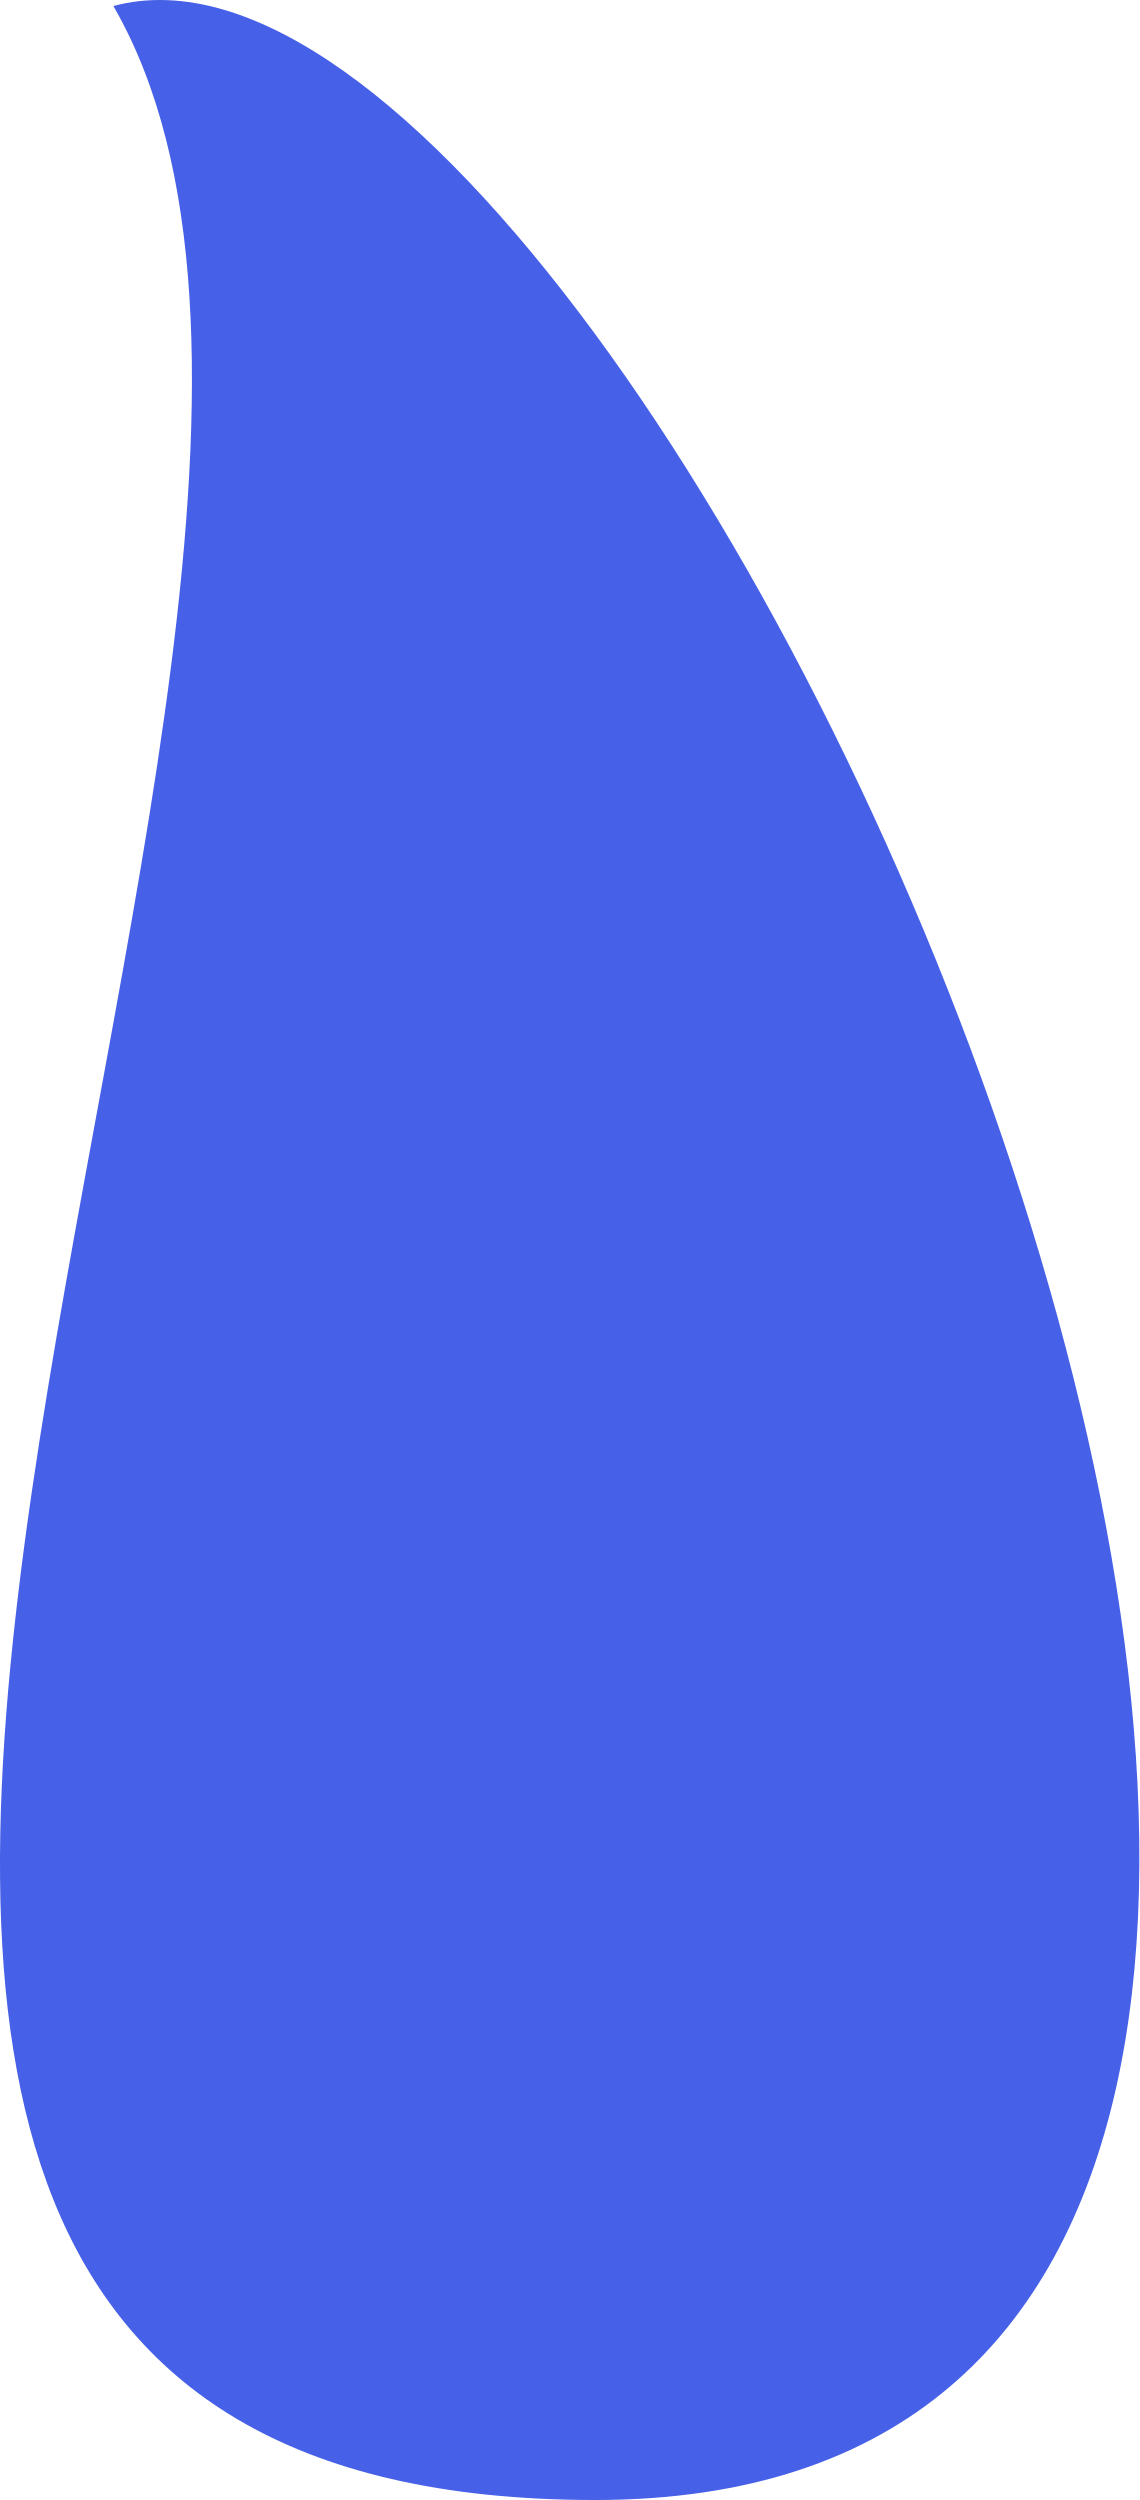
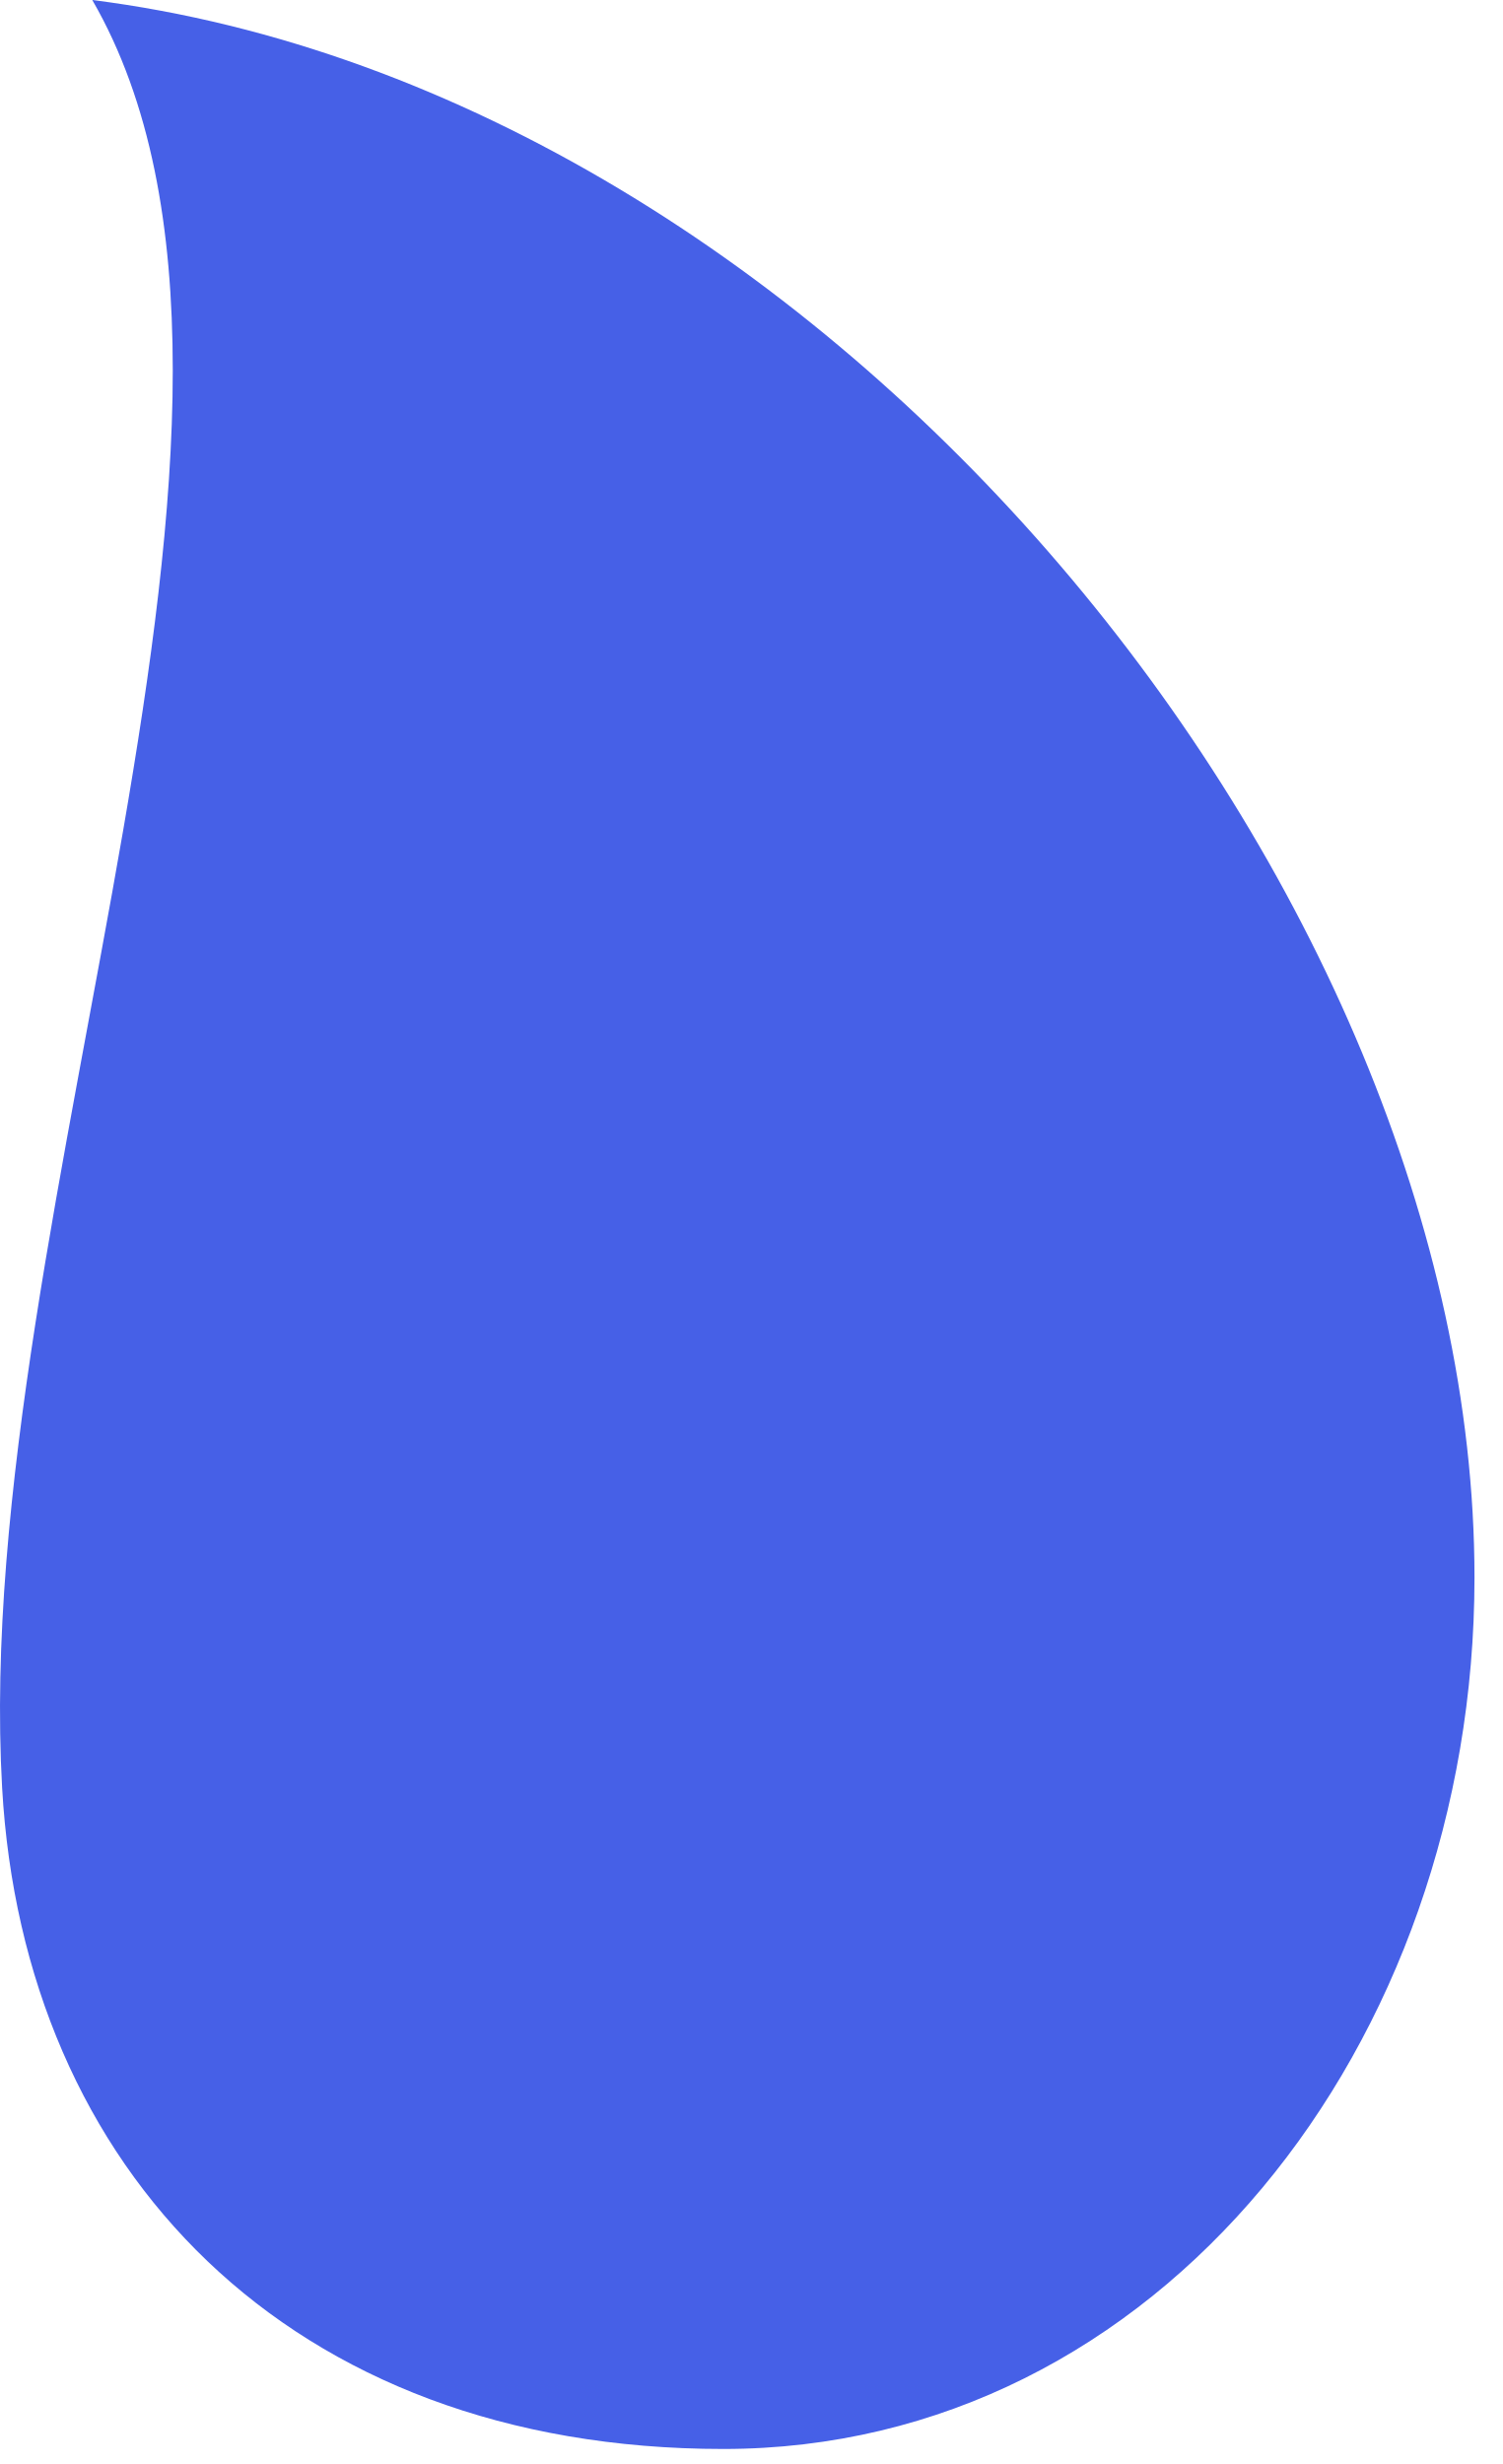
- <svg xmlns="http://www.w3.org/2000/svg" preserveAspectRatio="none" overflow="visible" style="display: block;" width="40.204" height="88.212" viewBox="0 0 40.204 88.212" fill="none">
-   <path id="Vector 290" d="M21 88.212C64.336 88.212 23.5 -5.013 4 0.212C16.991 22.712 -22.336 88.212 21 88.212Z" fill="#4660E7" />
+ <svg xmlns="http://www.w3.org/2000/svg" width="50" height="82" viewBox="0 0 50 82" fill="none">
+   <g id="hero">
+     <g id="Frame 164">
+       <g id=" ">
+         <path id="Vector 290" d="M0.071 59.5C-1.015 40.333 10.894 13.549 3.071 0C27.568 3.101 49.071 29.5 49.071 52.5C49.071 68 38.571 81.5 24.071 81.5C9.571 81.5 0.788 72.162 0.071 59.5Z" fill="#4660E7" />
+       </g>
+     </g>
+   </g>
</svg>
